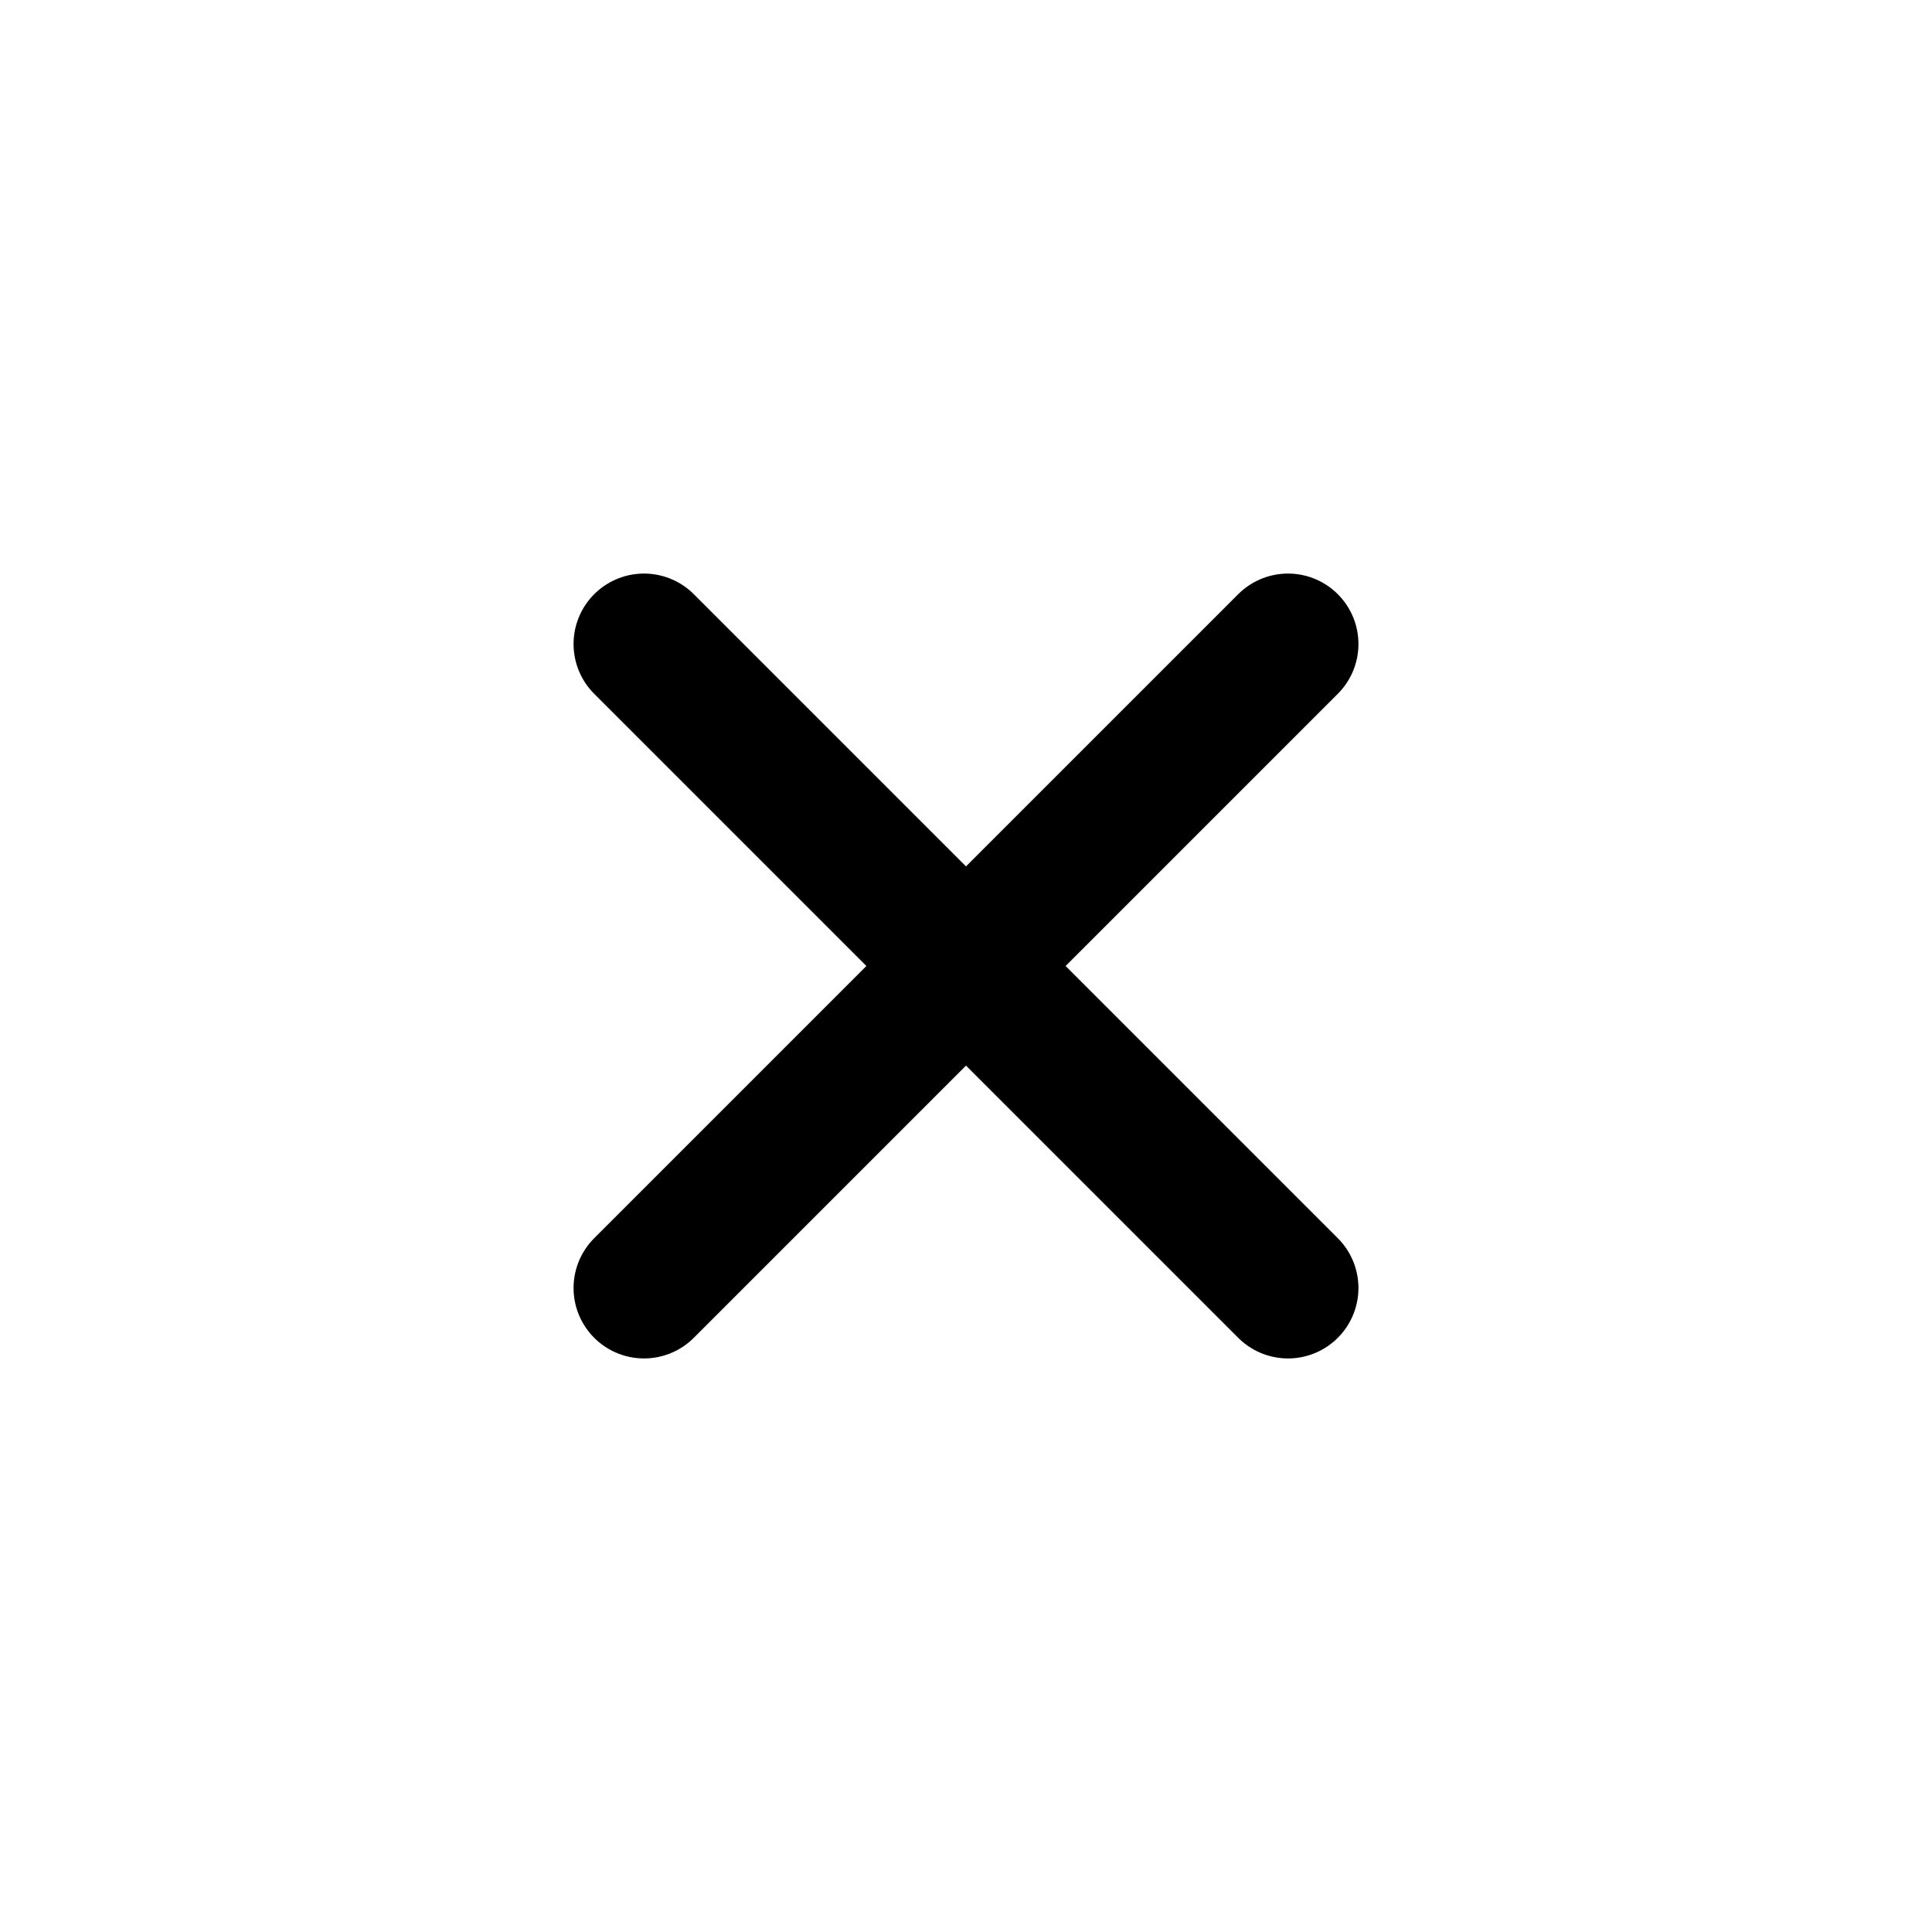
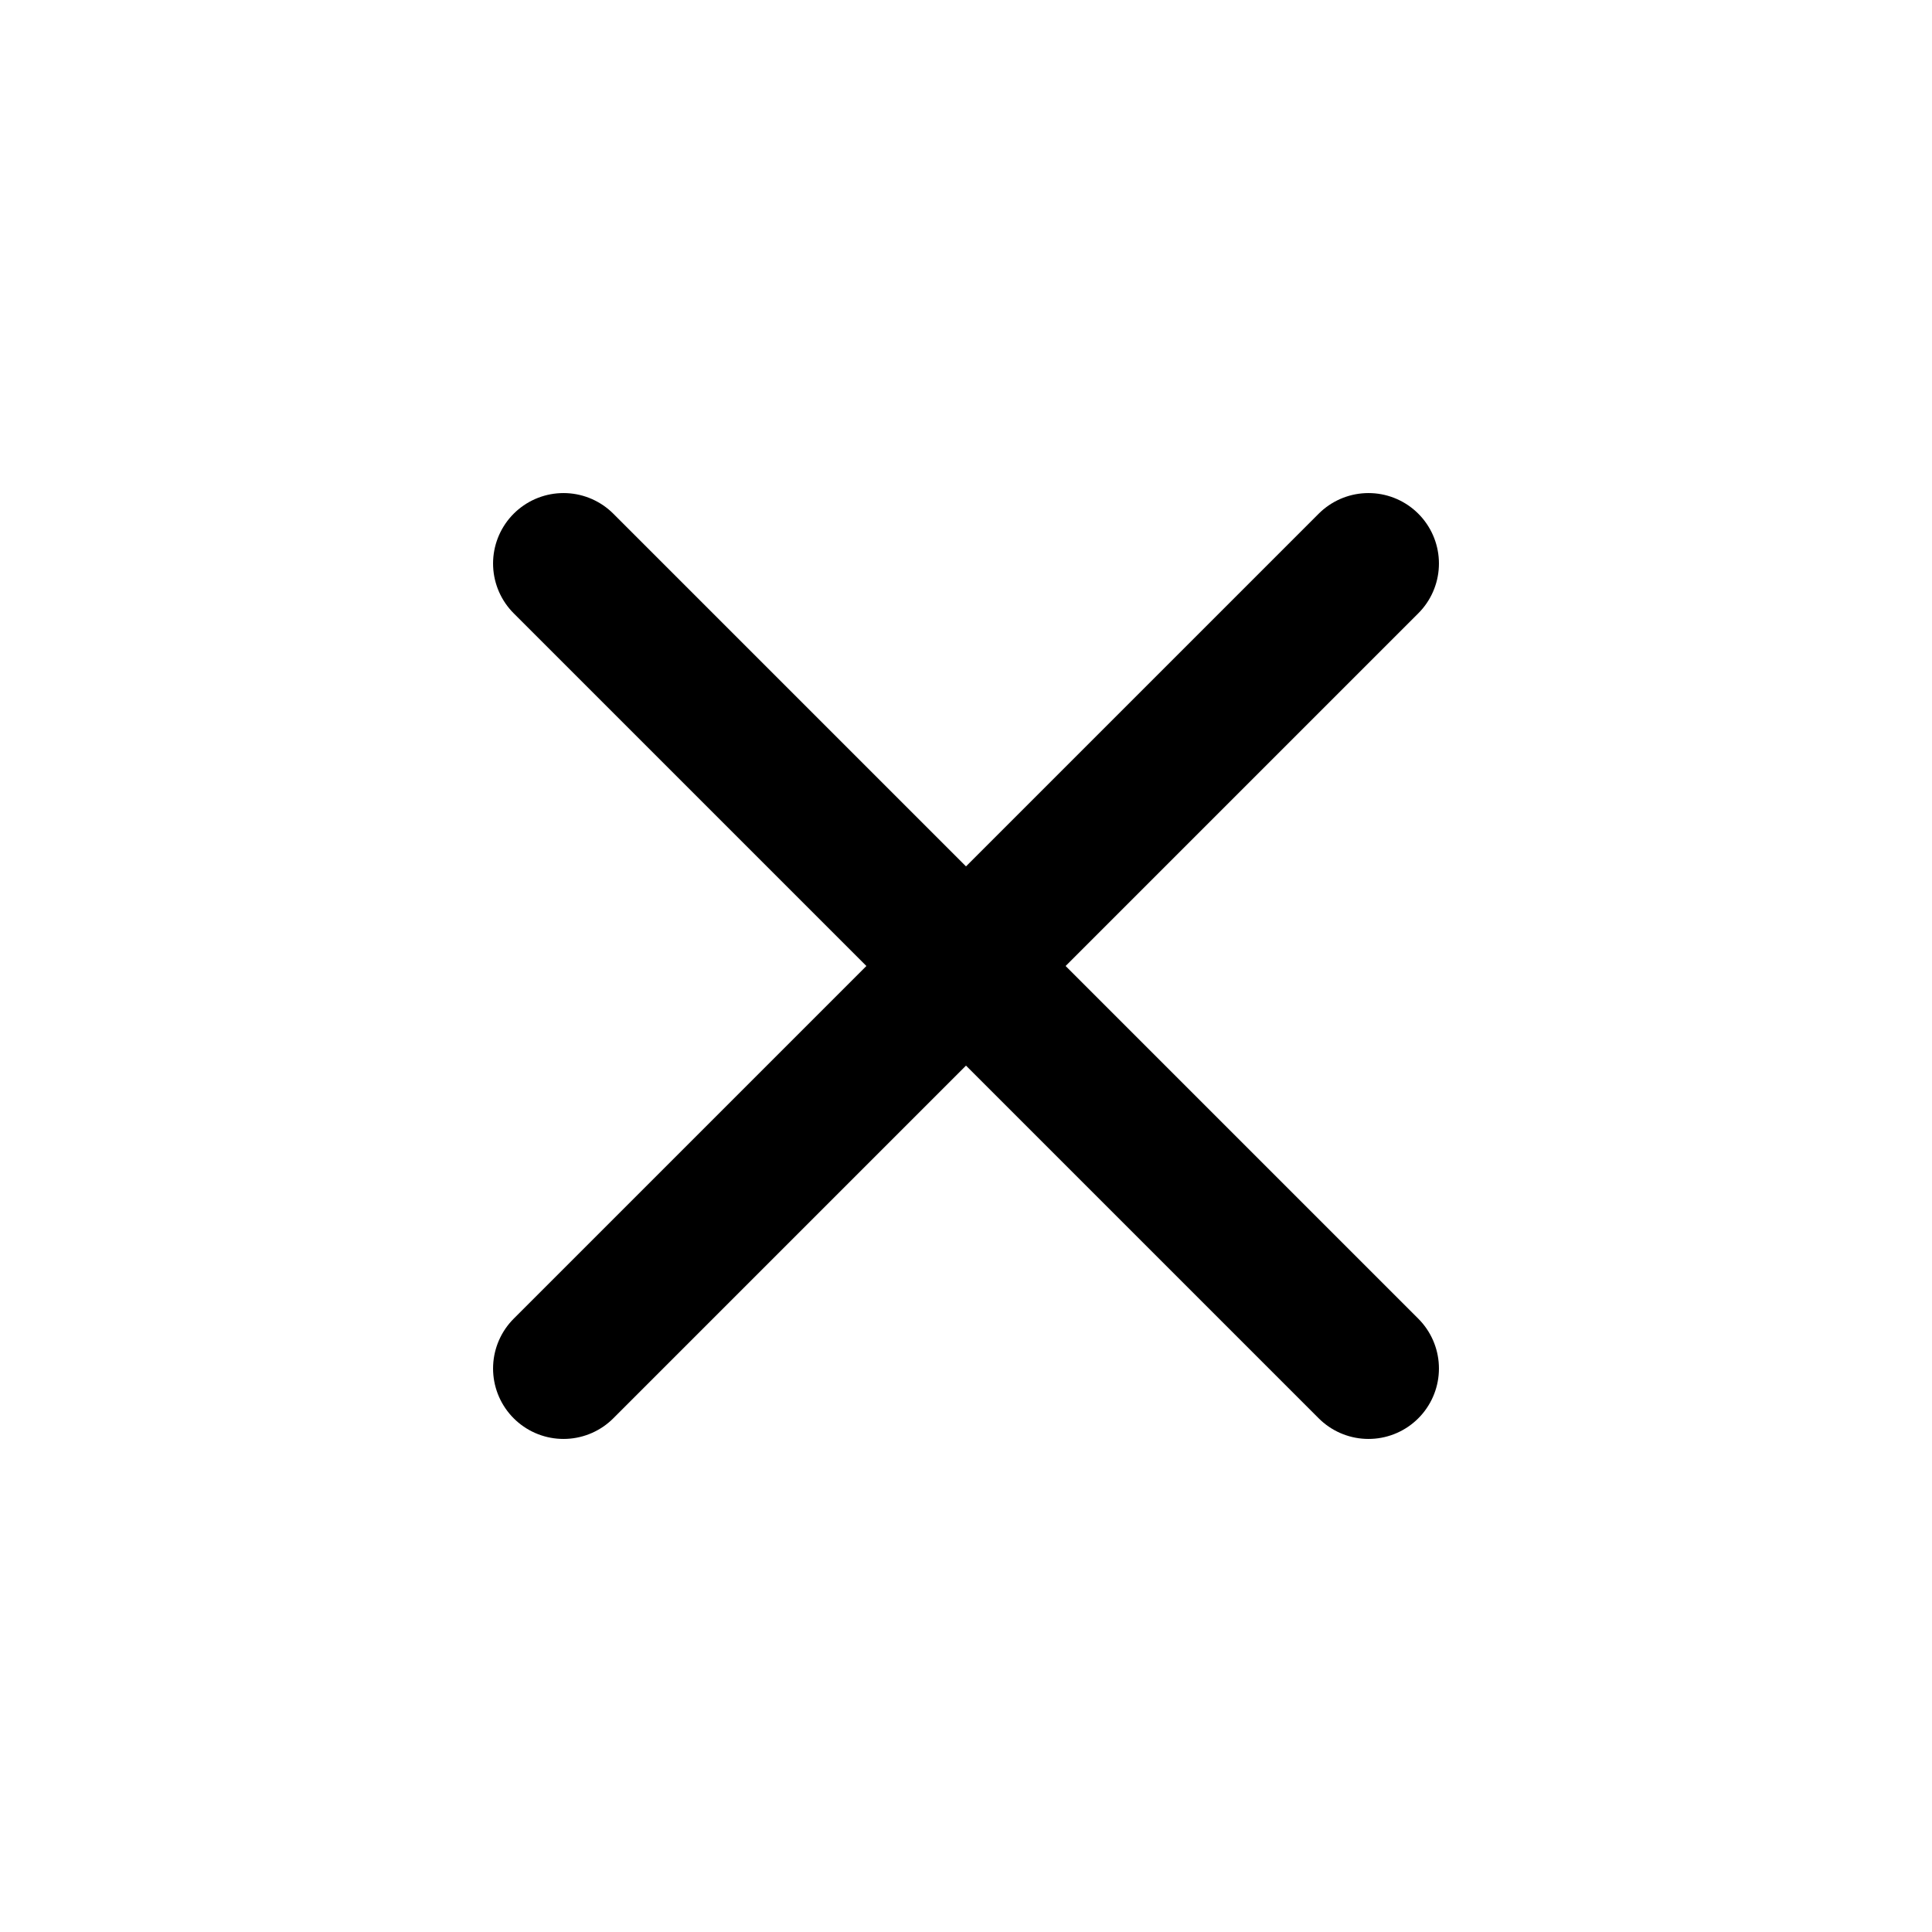
<svg xmlns="http://www.w3.org/2000/svg" viewBox="0 0 24 24" fill="none" stroke="currentColor" stroke-width="1.75" stroke-linecap="round" stroke-linejoin="round" role="img" aria-labelledby="title">
  <g>
-     <path d="m8 8 8 8m0-8-8 8" />
+     <path d="m7 7 10 10m0-10-10 10" />
  </g>
</svg>
